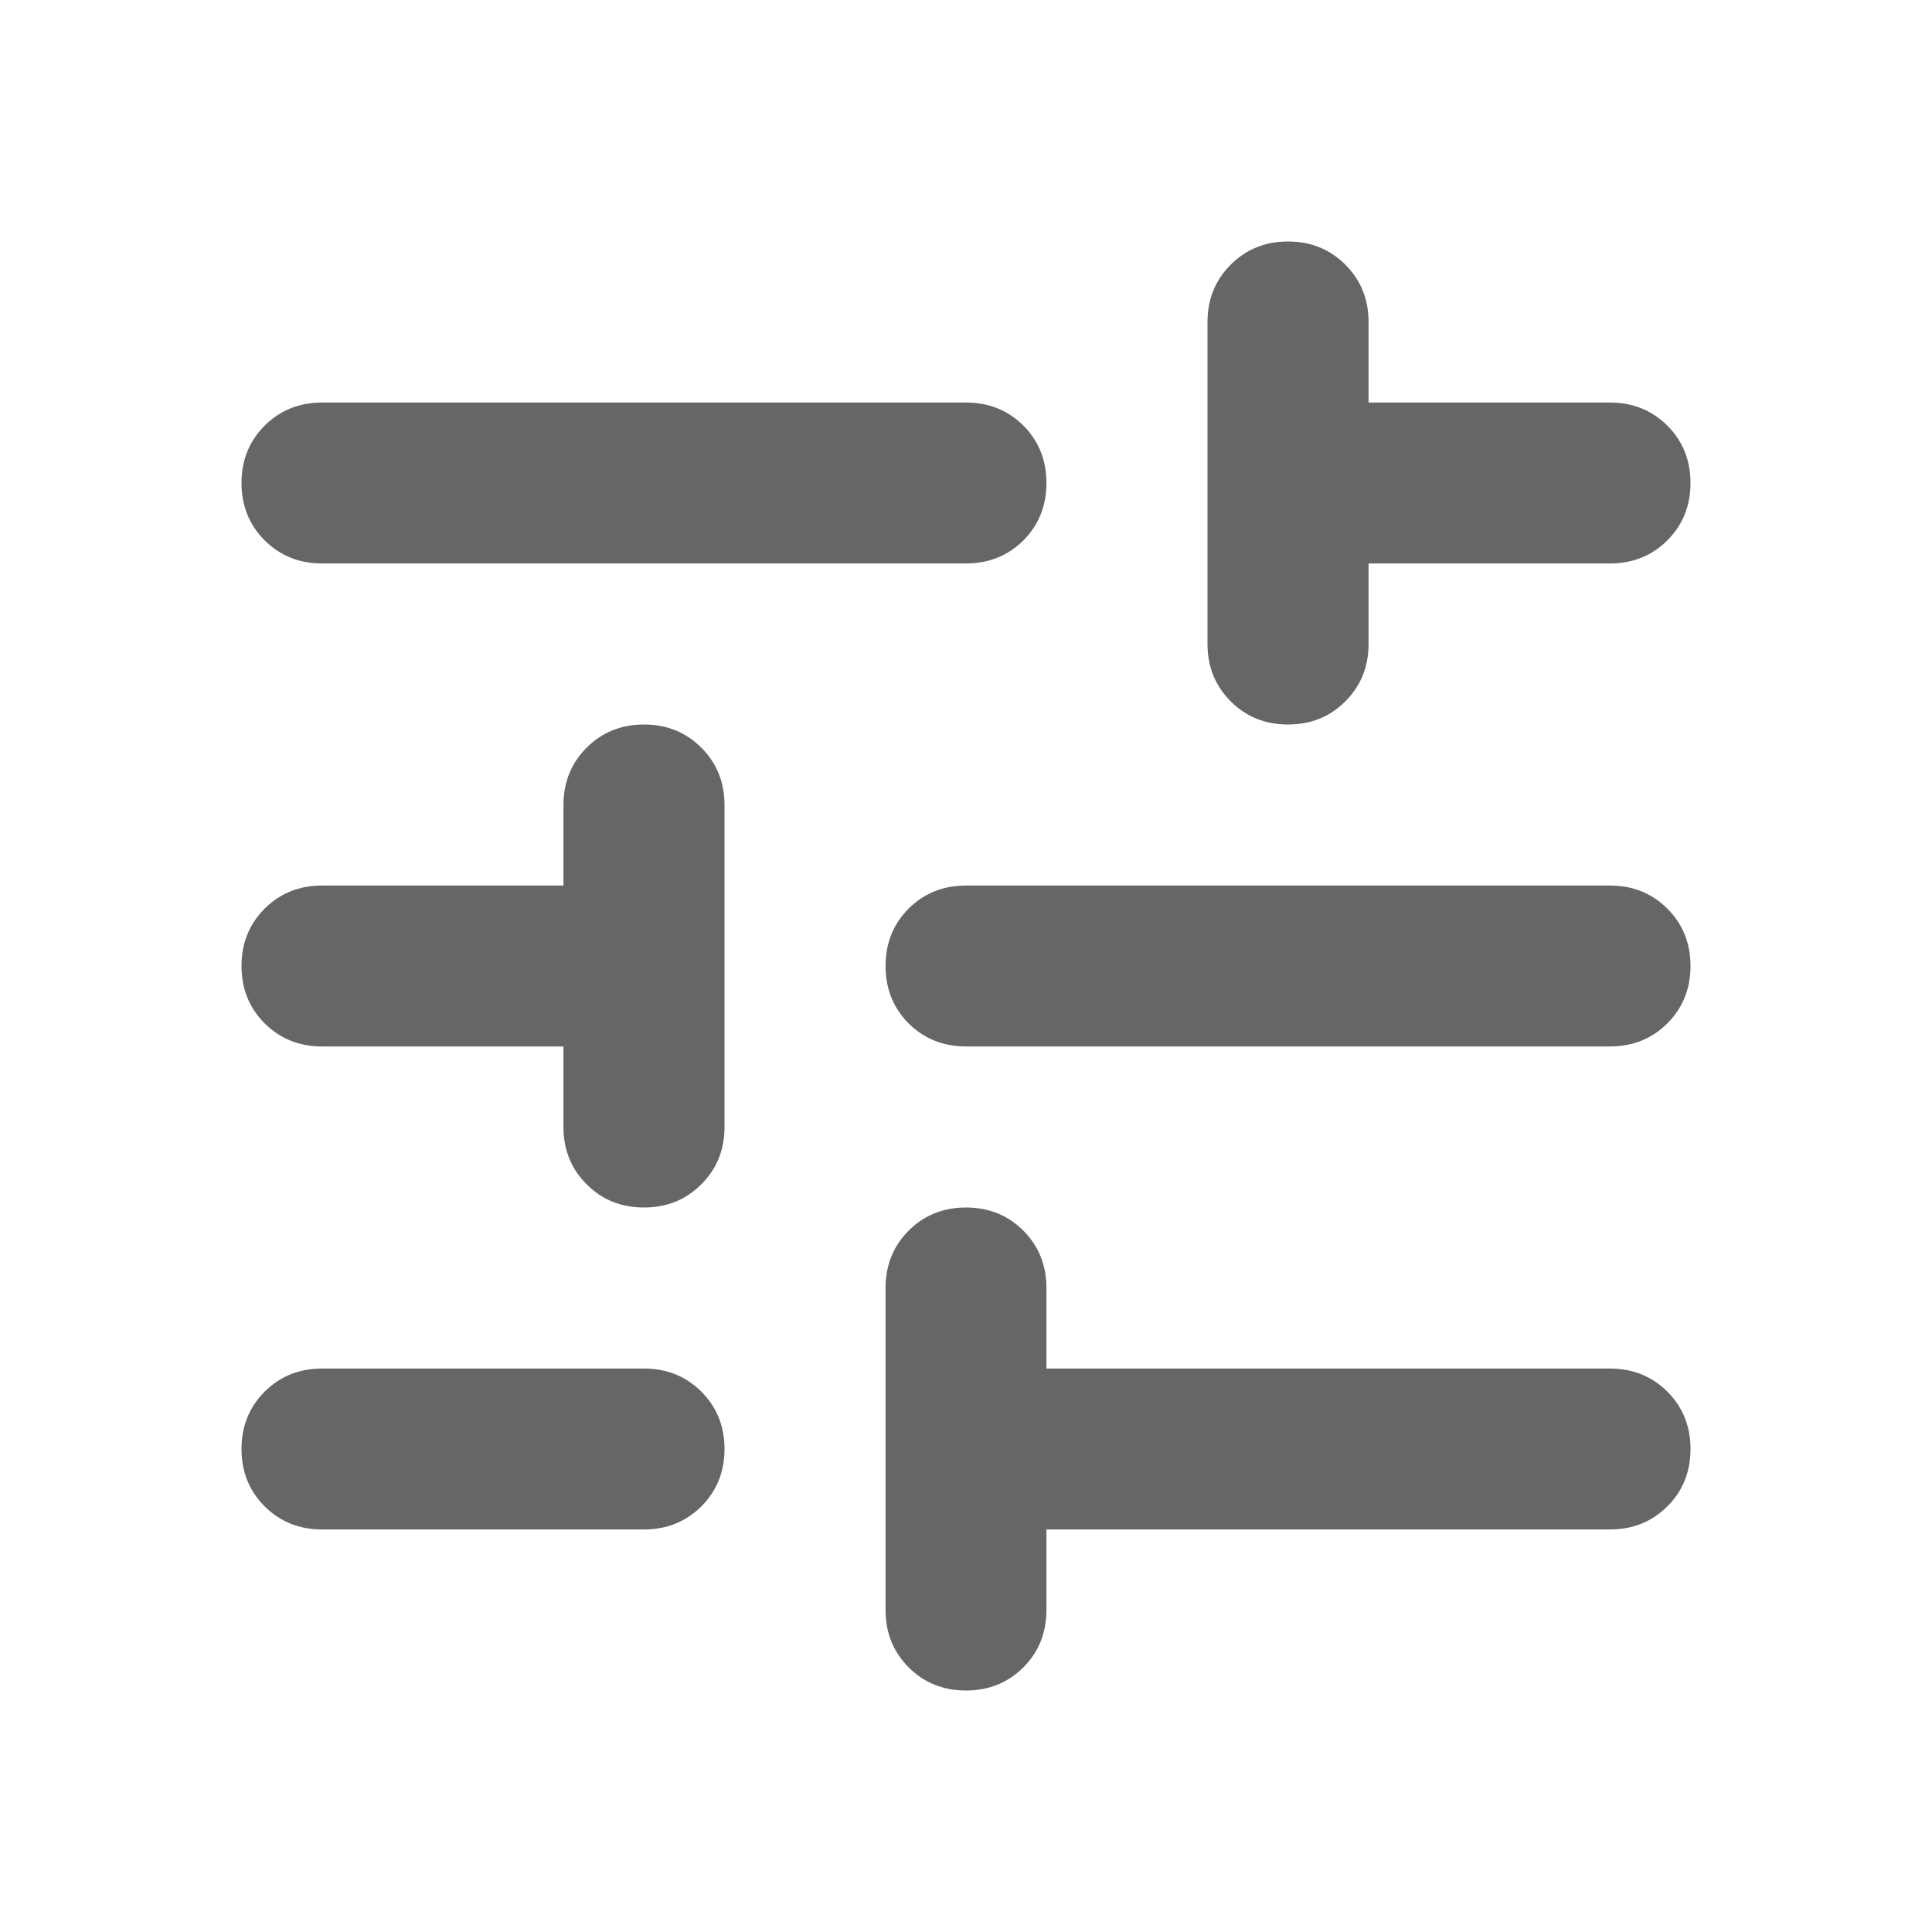
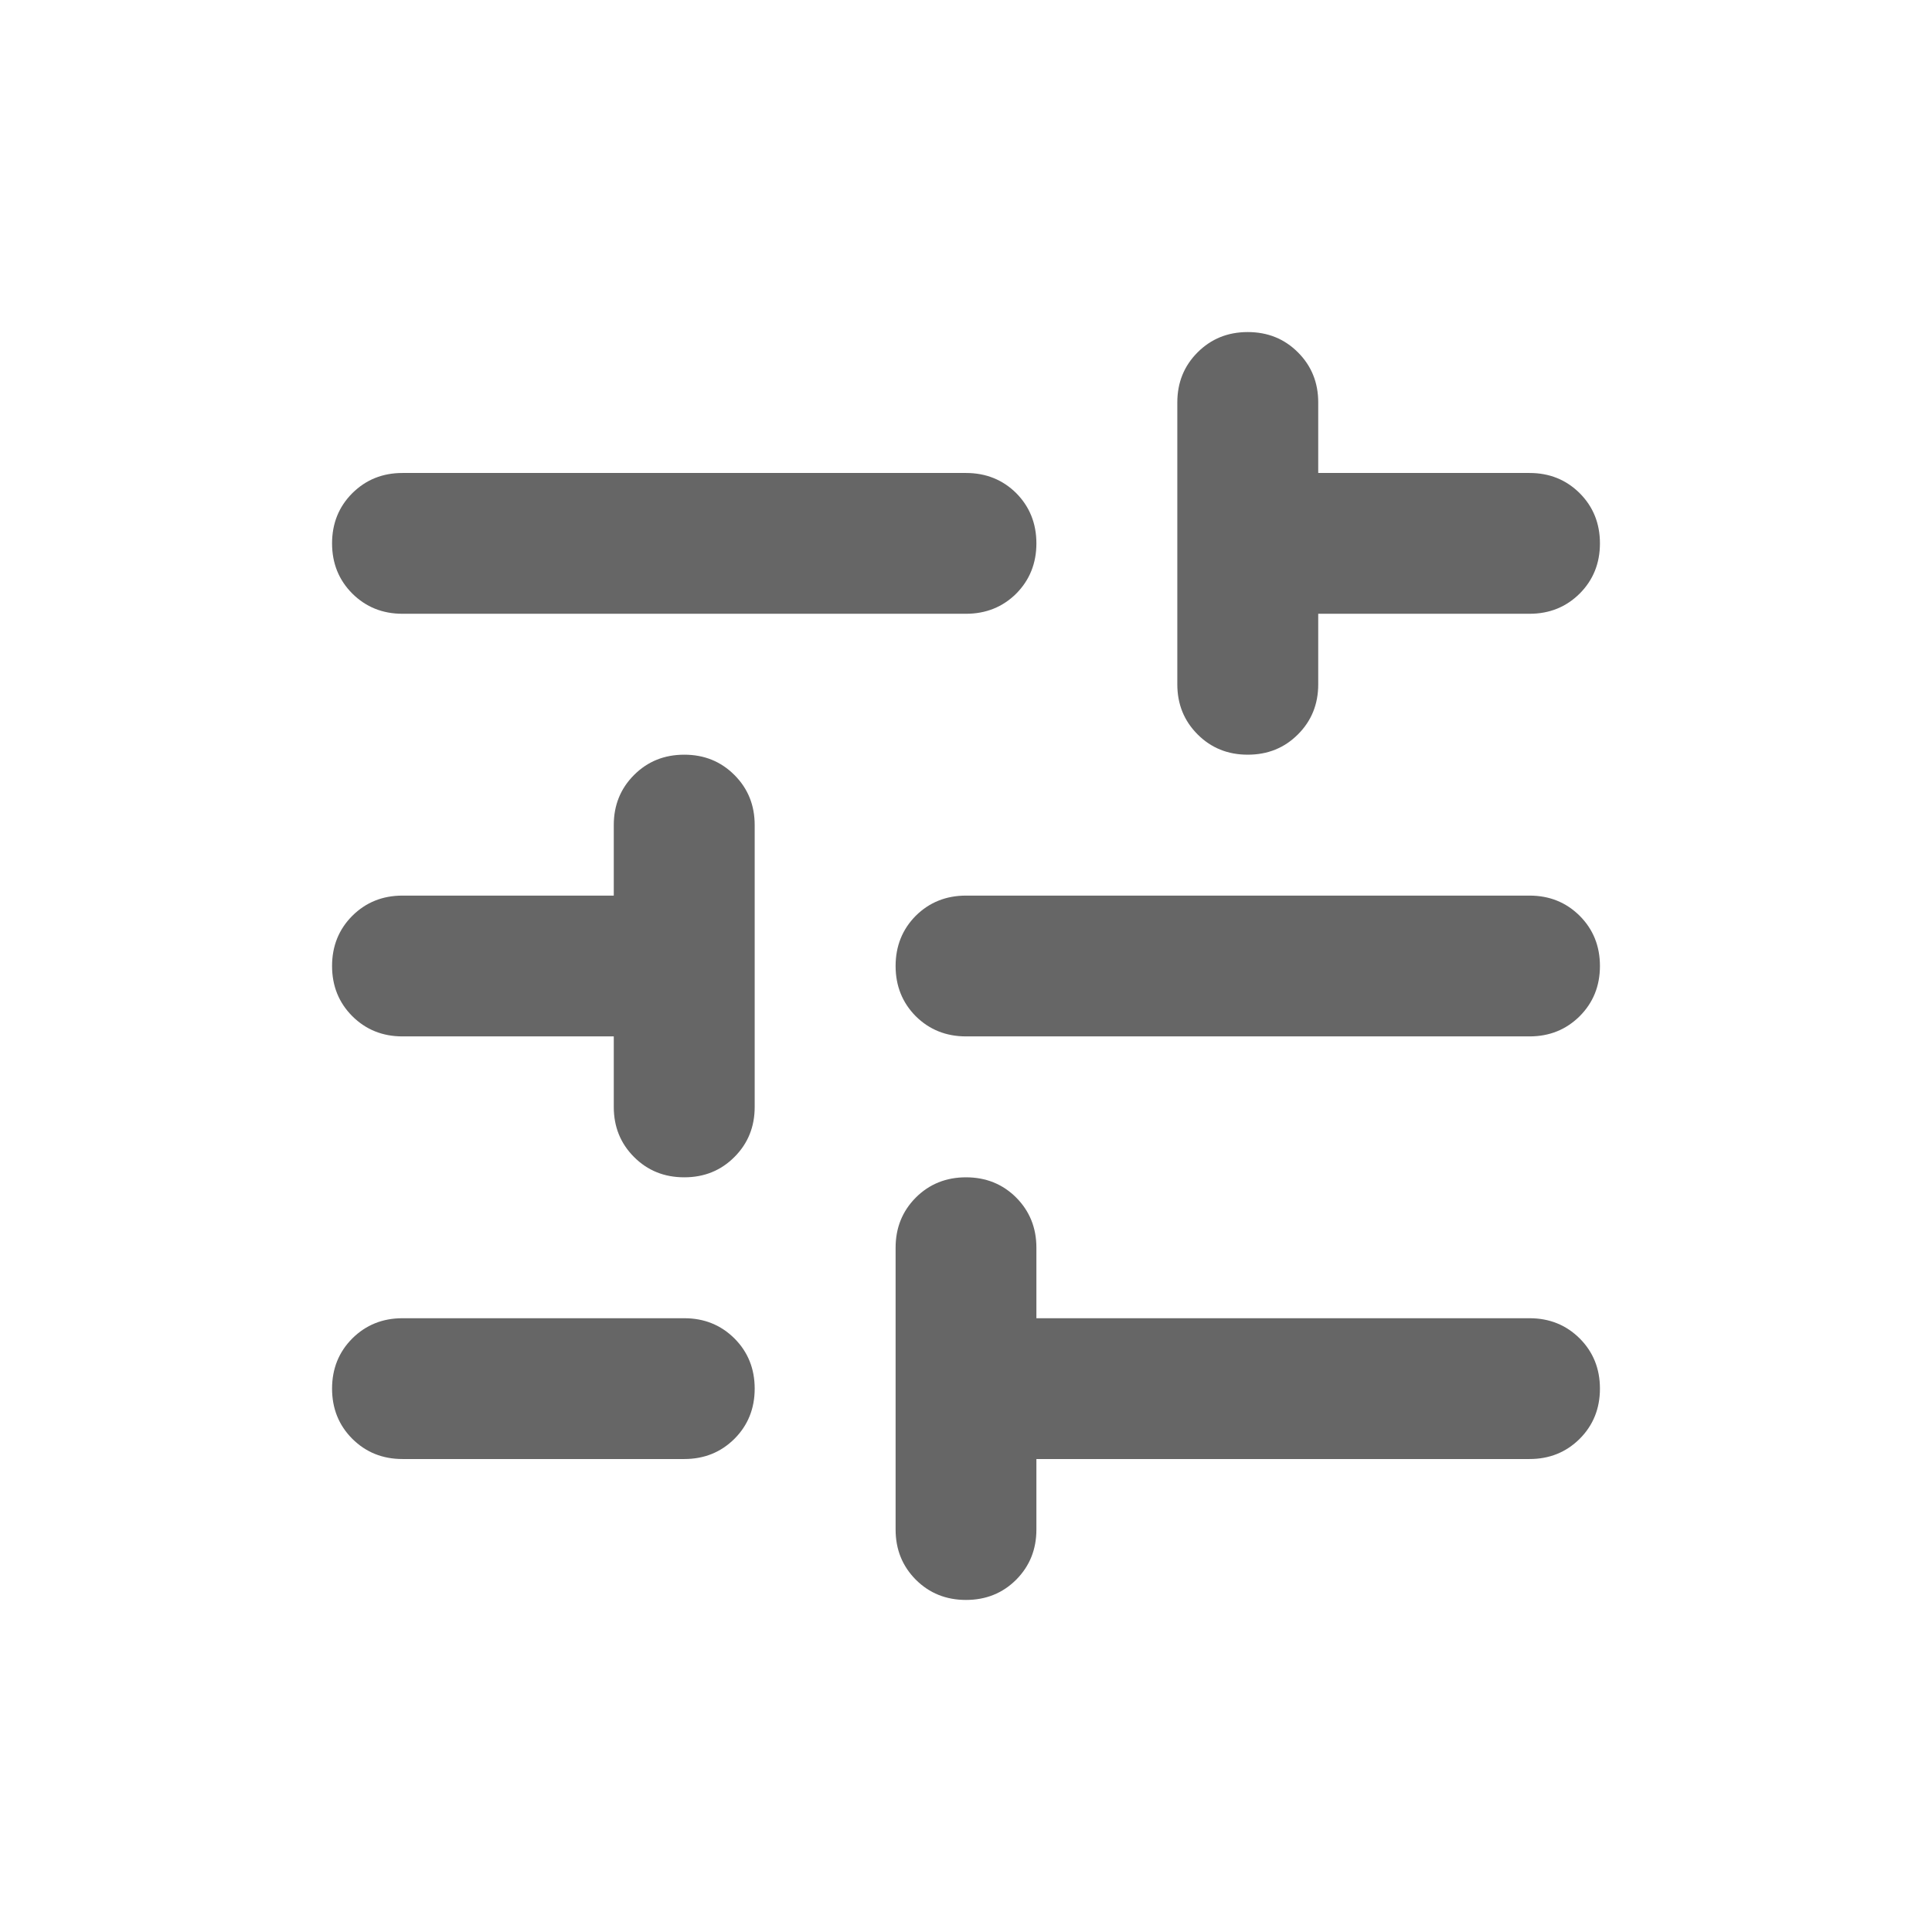
- <svg xmlns="http://www.w3.org/2000/svg" width="14" height="14" viewBox="0 0 14 14" fill="none">
-   <path d="M7 12.25C6.835 12.25 6.696 12.194 6.584 12.082C6.473 11.97 6.417 11.832 6.417 11.667V9.333C6.417 9.168 6.473 9.03 6.584 8.918C6.696 8.806 6.835 8.75 7 8.75C7.165 8.75 7.304 8.806 7.416 8.918C7.527 9.03 7.583 9.168 7.583 9.333V9.917H11.667C11.832 9.917 11.97 9.973 12.082 10.084C12.194 10.196 12.25 10.335 12.25 10.5C12.25 10.665 12.194 10.804 12.082 10.916C11.97 11.027 11.832 11.083 11.667 11.083H7.583V11.667C7.583 11.832 7.527 11.97 7.416 12.082C7.304 12.194 7.165 12.25 7 12.25ZM2.333 11.083C2.168 11.083 2.03 11.027 1.918 10.916C1.806 10.804 1.75 10.665 1.75 10.5C1.75 10.335 1.806 10.196 1.918 10.084C2.03 9.973 2.168 9.917 2.333 9.917H4.667C4.832 9.917 4.97 9.973 5.082 10.084C5.194 10.196 5.25 10.335 5.25 10.5C5.25 10.665 5.194 10.804 5.082 10.916C4.97 11.027 4.832 11.083 4.667 11.083H2.333ZM4.667 8.75C4.501 8.75 4.363 8.694 4.251 8.582C4.139 8.47 4.083 8.332 4.083 8.167V7.583H2.333C2.168 7.583 2.03 7.527 1.918 7.416C1.806 7.304 1.75 7.165 1.75 7C1.75 6.835 1.806 6.696 1.918 6.584C2.03 6.473 2.168 6.417 2.333 6.417H4.083V5.833C4.083 5.668 4.139 5.53 4.251 5.418C4.363 5.306 4.501 5.25 4.667 5.25C4.832 5.25 4.97 5.306 5.082 5.418C5.194 5.53 5.25 5.668 5.25 5.833V8.167C5.25 8.332 5.194 8.47 5.082 8.582C4.97 8.694 4.832 8.75 4.667 8.75ZM7 7.583C6.835 7.583 6.696 7.527 6.584 7.416C6.473 7.304 6.417 7.165 6.417 7C6.417 6.835 6.473 6.696 6.584 6.584C6.696 6.473 6.835 6.417 7 6.417H11.667C11.832 6.417 11.97 6.473 12.082 6.584C12.194 6.696 12.25 6.835 12.25 7C12.25 7.165 12.194 7.304 12.082 7.416C11.97 7.527 11.832 7.583 11.667 7.583H7ZM9.333 5.25C9.168 5.25 9.03 5.194 8.918 5.082C8.806 4.97 8.75 4.832 8.75 4.667V2.333C8.75 2.168 8.806 2.03 8.918 1.918C9.03 1.806 9.168 1.75 9.333 1.75C9.499 1.75 9.637 1.806 9.749 1.918C9.861 2.03 9.917 2.168 9.917 2.333V2.917H11.667C11.832 2.917 11.97 2.973 12.082 3.084C12.194 3.196 12.25 3.335 12.25 3.5C12.25 3.665 12.194 3.804 12.082 3.916C11.97 4.027 11.832 4.083 11.667 4.083H9.917V4.667C9.917 4.832 9.861 4.97 9.749 5.082C9.637 5.194 9.499 5.25 9.333 5.25ZM2.333 4.083C2.168 4.083 2.03 4.027 1.918 3.916C1.806 3.804 1.75 3.665 1.75 3.5C1.75 3.335 1.806 3.196 1.918 3.084C2.03 2.973 2.168 2.917 2.333 2.917H7C7.165 2.917 7.304 2.973 7.416 3.084C7.527 3.196 7.583 3.335 7.583 3.5C7.583 3.665 7.527 3.804 7.416 3.916C7.304 4.027 7.165 4.083 7 4.083H2.333Z" fill="#666666" />
+ <svg xmlns="http://www.w3.org/2000/svg" width="16" height="16" viewBox="0 0 16 16" fill="none">
+   <path d="M8 13.25C7.835 13.25 7.696 13.194 7.584 13.082C7.473 12.97 7.417 12.832 7.417 12.667V10.333C7.417 10.168 7.473 10.03 7.584 9.918C7.696 9.806 7.835 9.75 8 9.75C8.165 9.75 8.304 9.806 8.416 9.918C8.527 10.03 8.583 10.168 8.583 10.333V10.917H12.667C12.832 10.917 12.97 10.973 13.082 11.084C13.194 11.196 13.25 11.335 13.25 11.5C13.25 11.665 13.194 11.804 13.082 11.916C12.97 12.027 12.832 12.083 12.667 12.083H8.583V12.667C8.583 12.832 8.527 12.97 8.416 13.082C8.304 13.194 8.165 13.25 8 13.25ZM3.333 12.083C3.168 12.083 3.03 12.027 2.918 11.916C2.806 11.804 2.75 11.665 2.75 11.5C2.75 11.335 2.806 11.196 2.918 11.084C3.03 10.973 3.168 10.917 3.333 10.917H5.667C5.832 10.917 5.97 10.973 6.082 11.084C6.194 11.196 6.25 11.335 6.25 11.5C6.25 11.665 6.194 11.804 6.082 11.916C5.97 12.027 5.832 12.083 5.667 12.083H3.333ZM5.667 9.75C5.501 9.75 5.363 9.694 5.251 9.582C5.139 9.47 5.083 9.332 5.083 9.167V8.583H3.333C3.168 8.583 3.03 8.527 2.918 8.416C2.806 8.304 2.75 8.165 2.75 8C2.75 7.835 2.806 7.696 2.918 7.584C3.03 7.473 3.168 7.417 3.333 7.417H5.083V6.833C5.083 6.668 5.139 6.53 5.251 6.418C5.363 6.306 5.501 6.25 5.667 6.25C5.832 6.25 5.97 6.306 6.082 6.418C6.194 6.53 6.25 6.668 6.25 6.833V9.167C6.25 9.332 6.194 9.47 6.082 9.582C5.97 9.694 5.832 9.75 5.667 9.75ZM8 8.583C7.835 8.583 7.696 8.527 7.584 8.416C7.473 8.304 7.417 8.165 7.417 8C7.417 7.835 7.473 7.696 7.584 7.584C7.696 7.473 7.835 7.417 8 7.417H12.667C12.832 7.417 12.97 7.473 13.082 7.584C13.194 7.696 13.25 7.835 13.25 8C13.25 8.165 13.194 8.304 13.082 8.416C12.97 8.527 12.832 8.583 12.667 8.583H8ZM10.333 6.25C10.168 6.25 10.03 6.194 9.918 6.082C9.806 5.97 9.75 5.832 9.75 5.667V3.333C9.75 3.168 9.806 3.03 9.918 2.918C10.03 2.806 10.168 2.75 10.333 2.75C10.499 2.75 10.637 2.806 10.749 2.918C10.861 3.03 10.917 3.168 10.917 3.333V3.917H12.667C12.832 3.917 12.97 3.973 13.082 4.084C13.194 4.196 13.25 4.335 13.25 4.5C13.25 4.665 13.194 4.804 13.082 4.916C12.97 5.027 12.832 5.083 12.667 5.083H10.917V5.667C10.917 5.832 10.861 5.97 10.749 6.082C10.637 6.194 10.499 6.25 10.333 6.25ZM3.333 5.083C3.168 5.083 3.03 5.027 2.918 4.916C2.806 4.804 2.75 4.665 2.75 4.5C2.75 4.335 2.806 4.196 2.918 4.084C3.03 3.973 3.168 3.917 3.333 3.917H8C8.165 3.917 8.304 3.973 8.416 4.084C8.527 4.196 8.583 4.335 8.583 4.5C8.583 4.665 8.527 4.804 8.416 4.916C8.304 5.027 8.165 5.083 8 5.083H3.333Z" fill="#666666" />
</svg>
